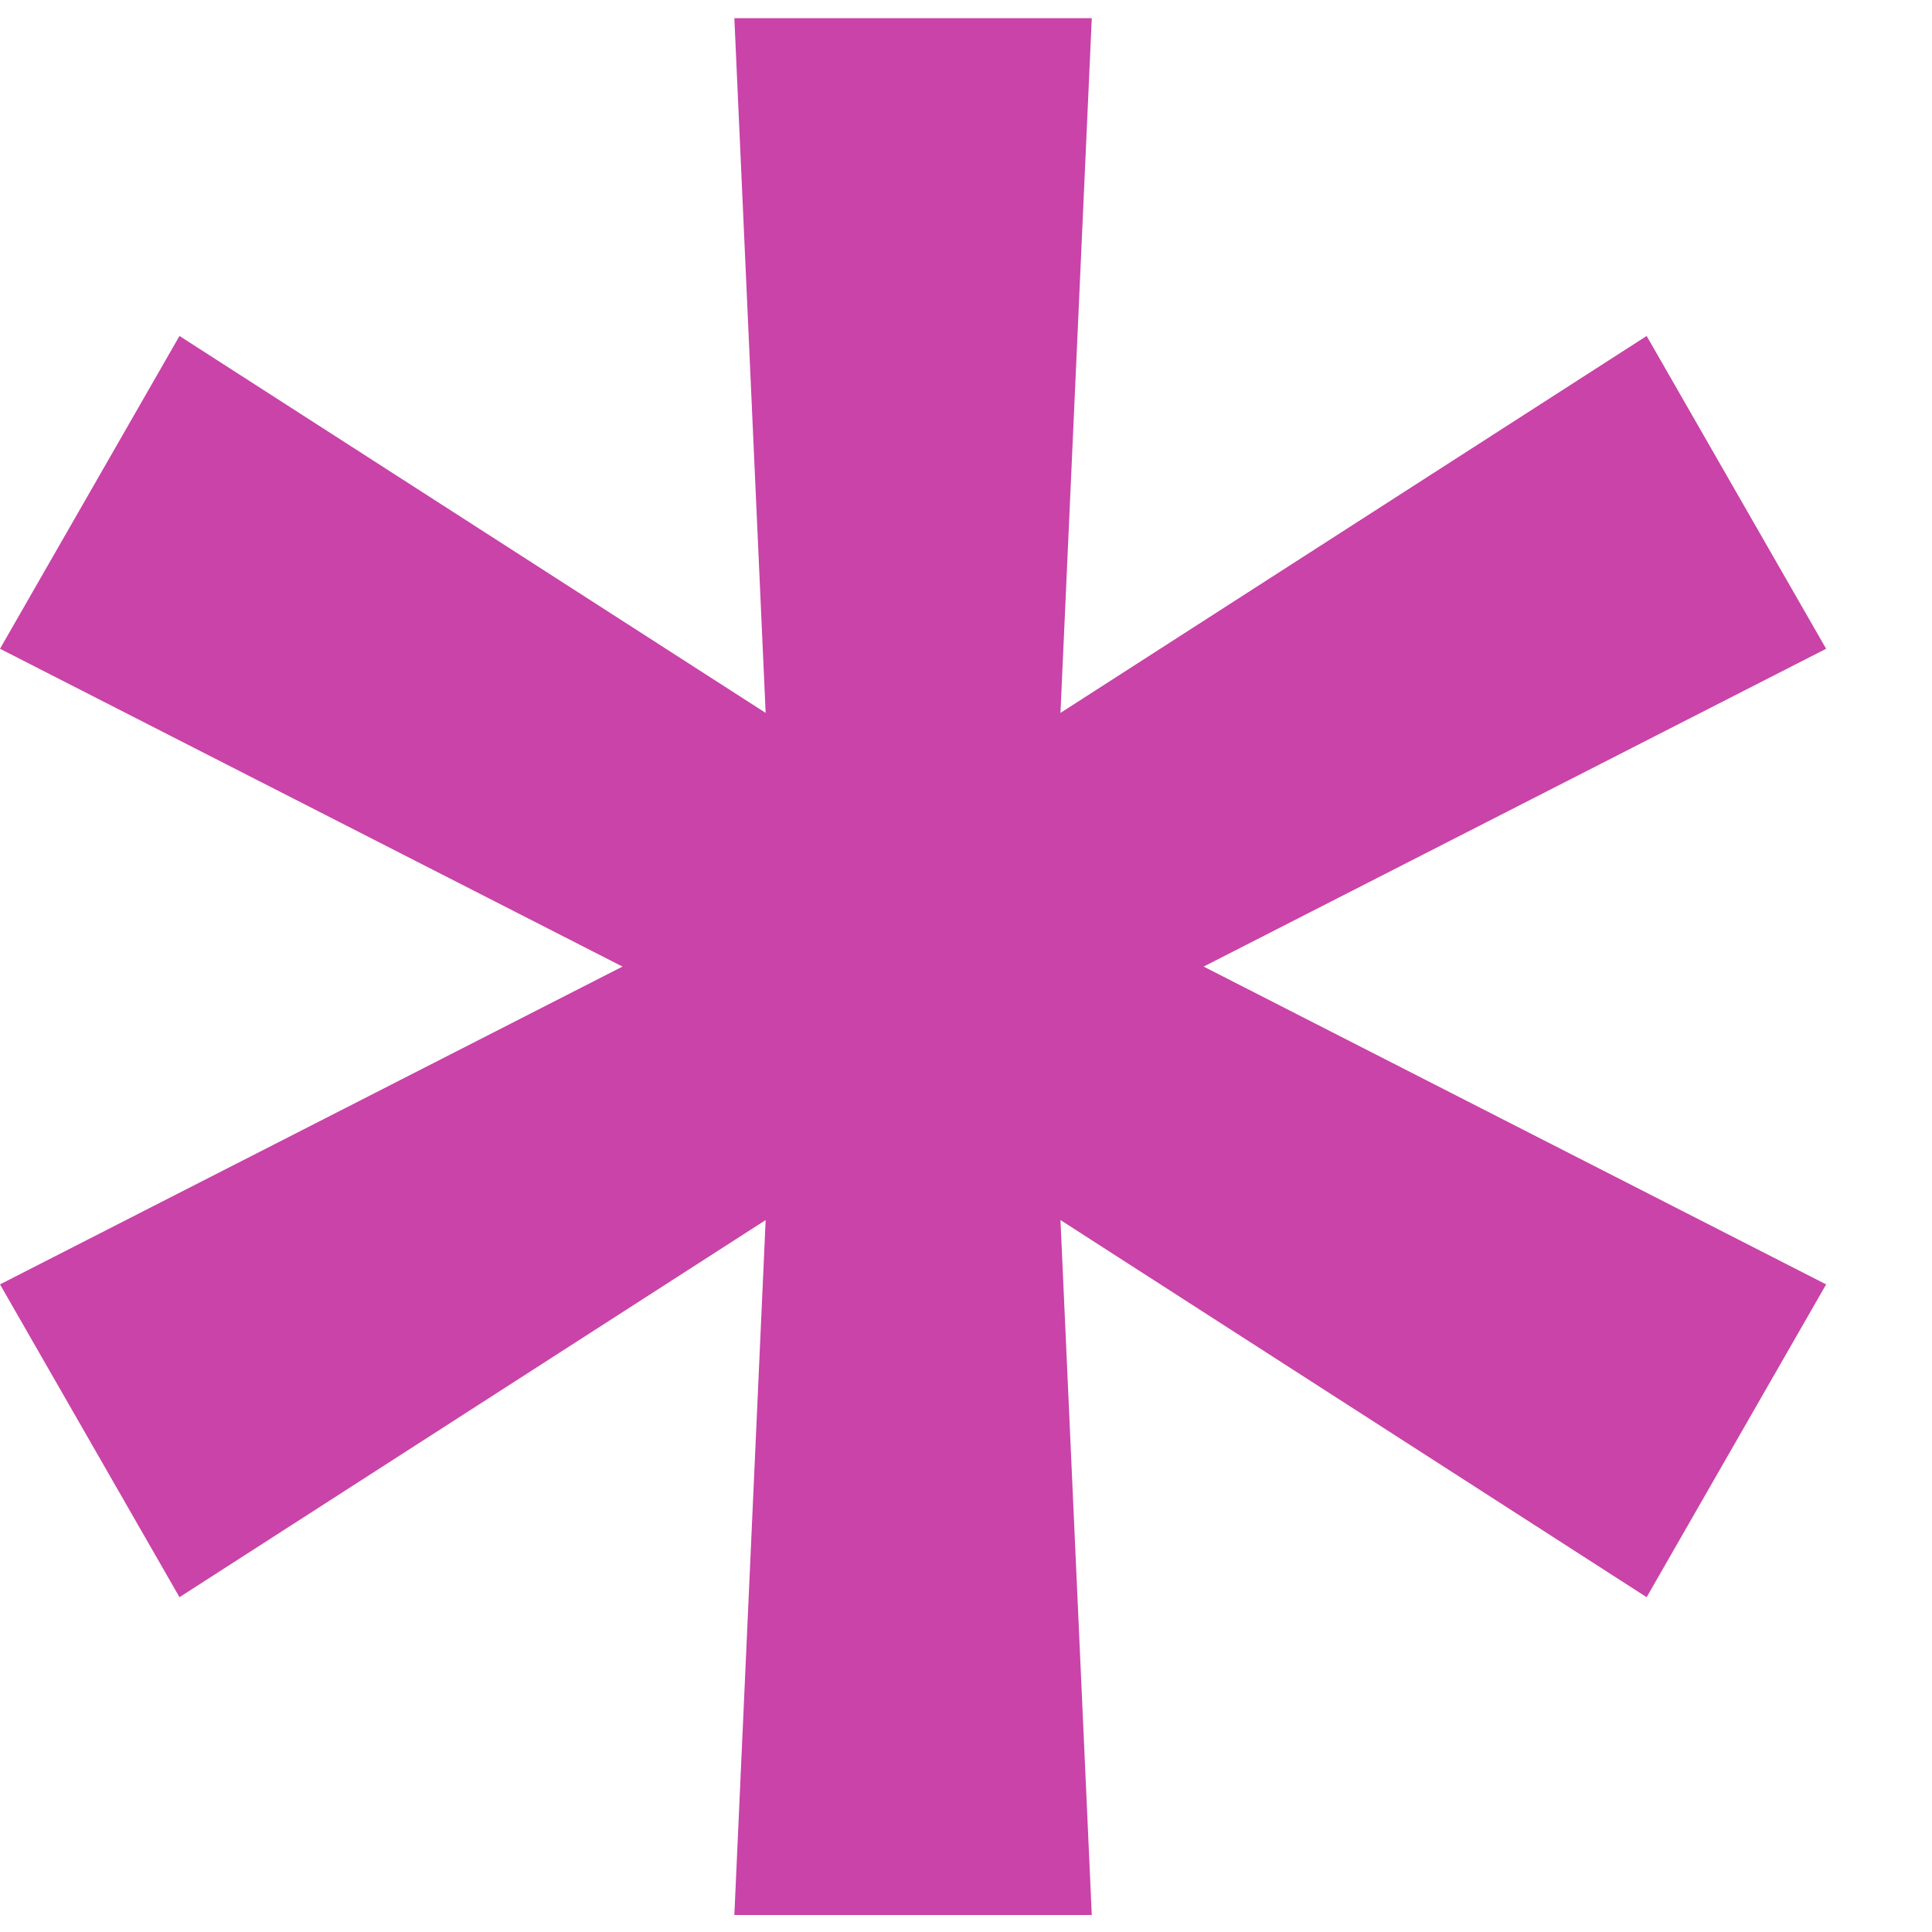
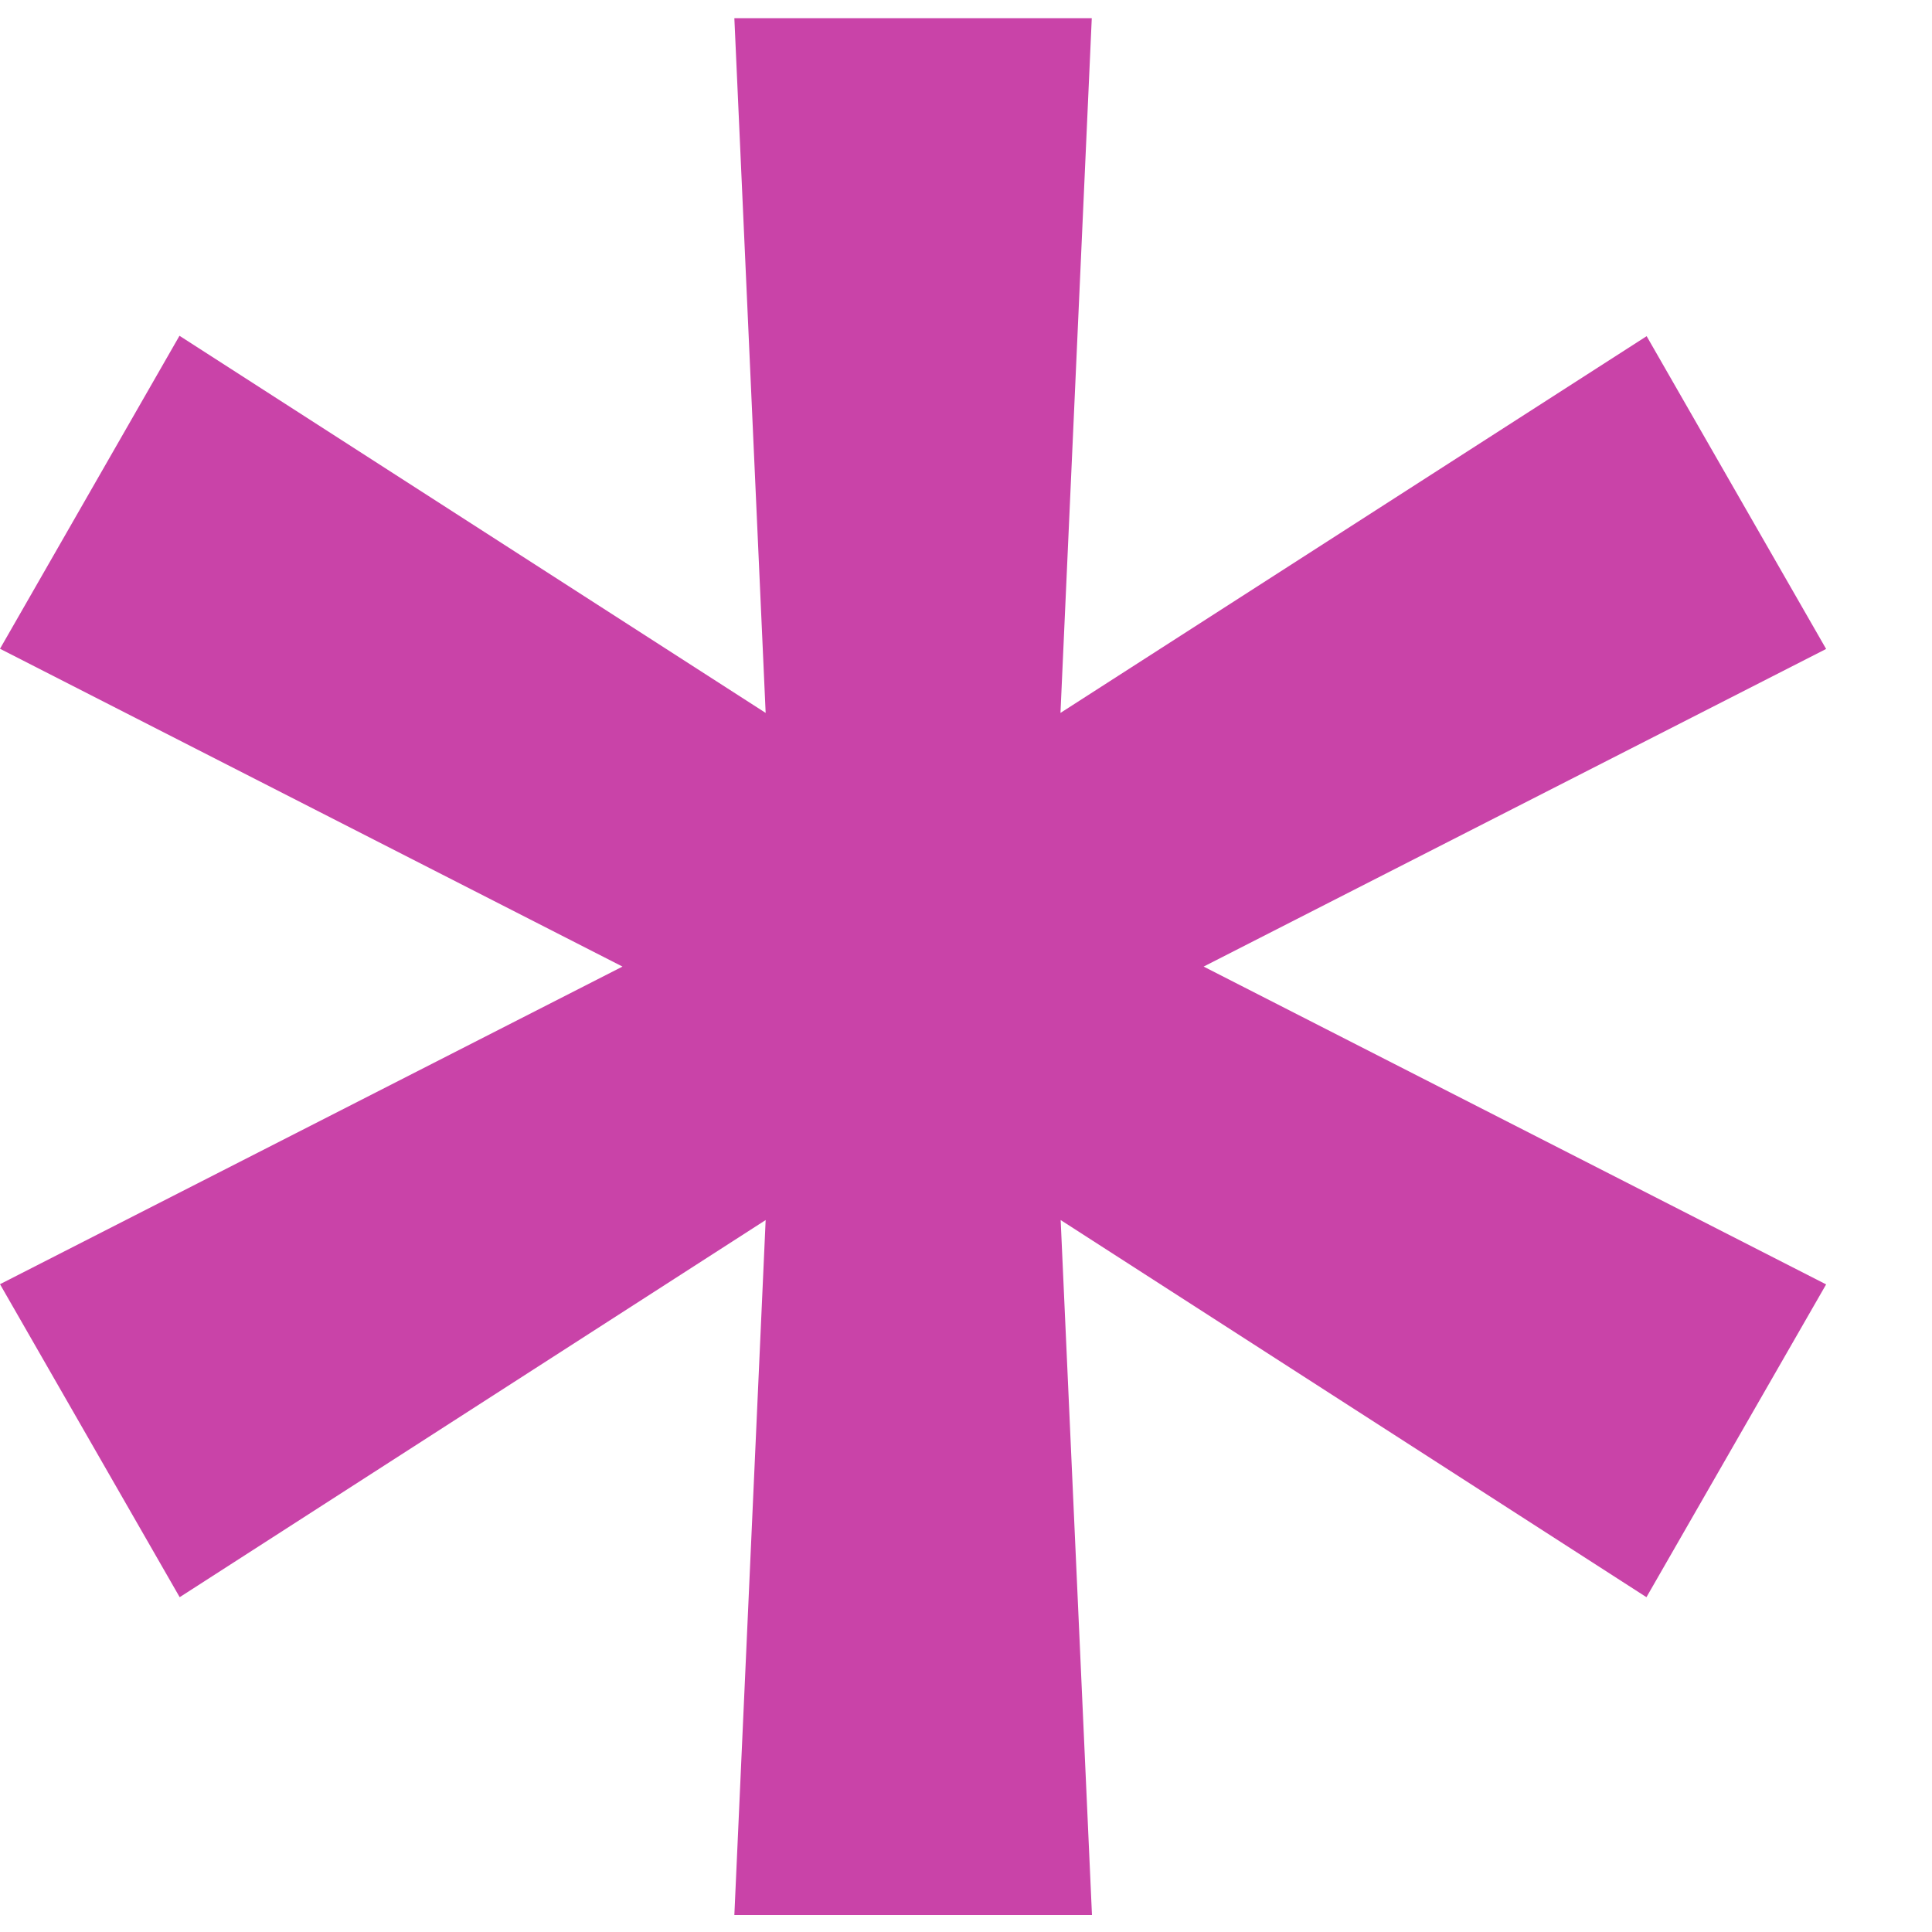
- <svg xmlns="http://www.w3.org/2000/svg" width="10" height="10" viewBox="0 0 10 10" fill="none">
-   <path d="M3.801 9.912L3.963 6.315L0.929 8.267L0 6.648L3.222 5.003L0 3.358L0.929 1.739L3.963 3.69L3.801 0.094H5.651L5.489 3.69L8.523 1.739L9.452 3.358L6.23 5.003L9.452 6.648L8.523 8.267L5.489 6.315L5.651 9.912H3.801Z" fill="#C943A8" />
+ <svg xmlns="http://www.w3.org/2000/svg" width="10" height="10" fill="none">
+   <path d="m3.801 9.912.162-3.597L.93 8.267 0 6.647l3.222-1.644L0 3.358l.929-1.62L3.963 3.69 3.801.094h1.85L5.489 3.69 8.523 1.74l.929 1.619L6.23 5.003l3.222 1.645-.93 1.619L5.49 6.315l.162 3.597H3.8Z" fill="#C943A8" />
</svg>
